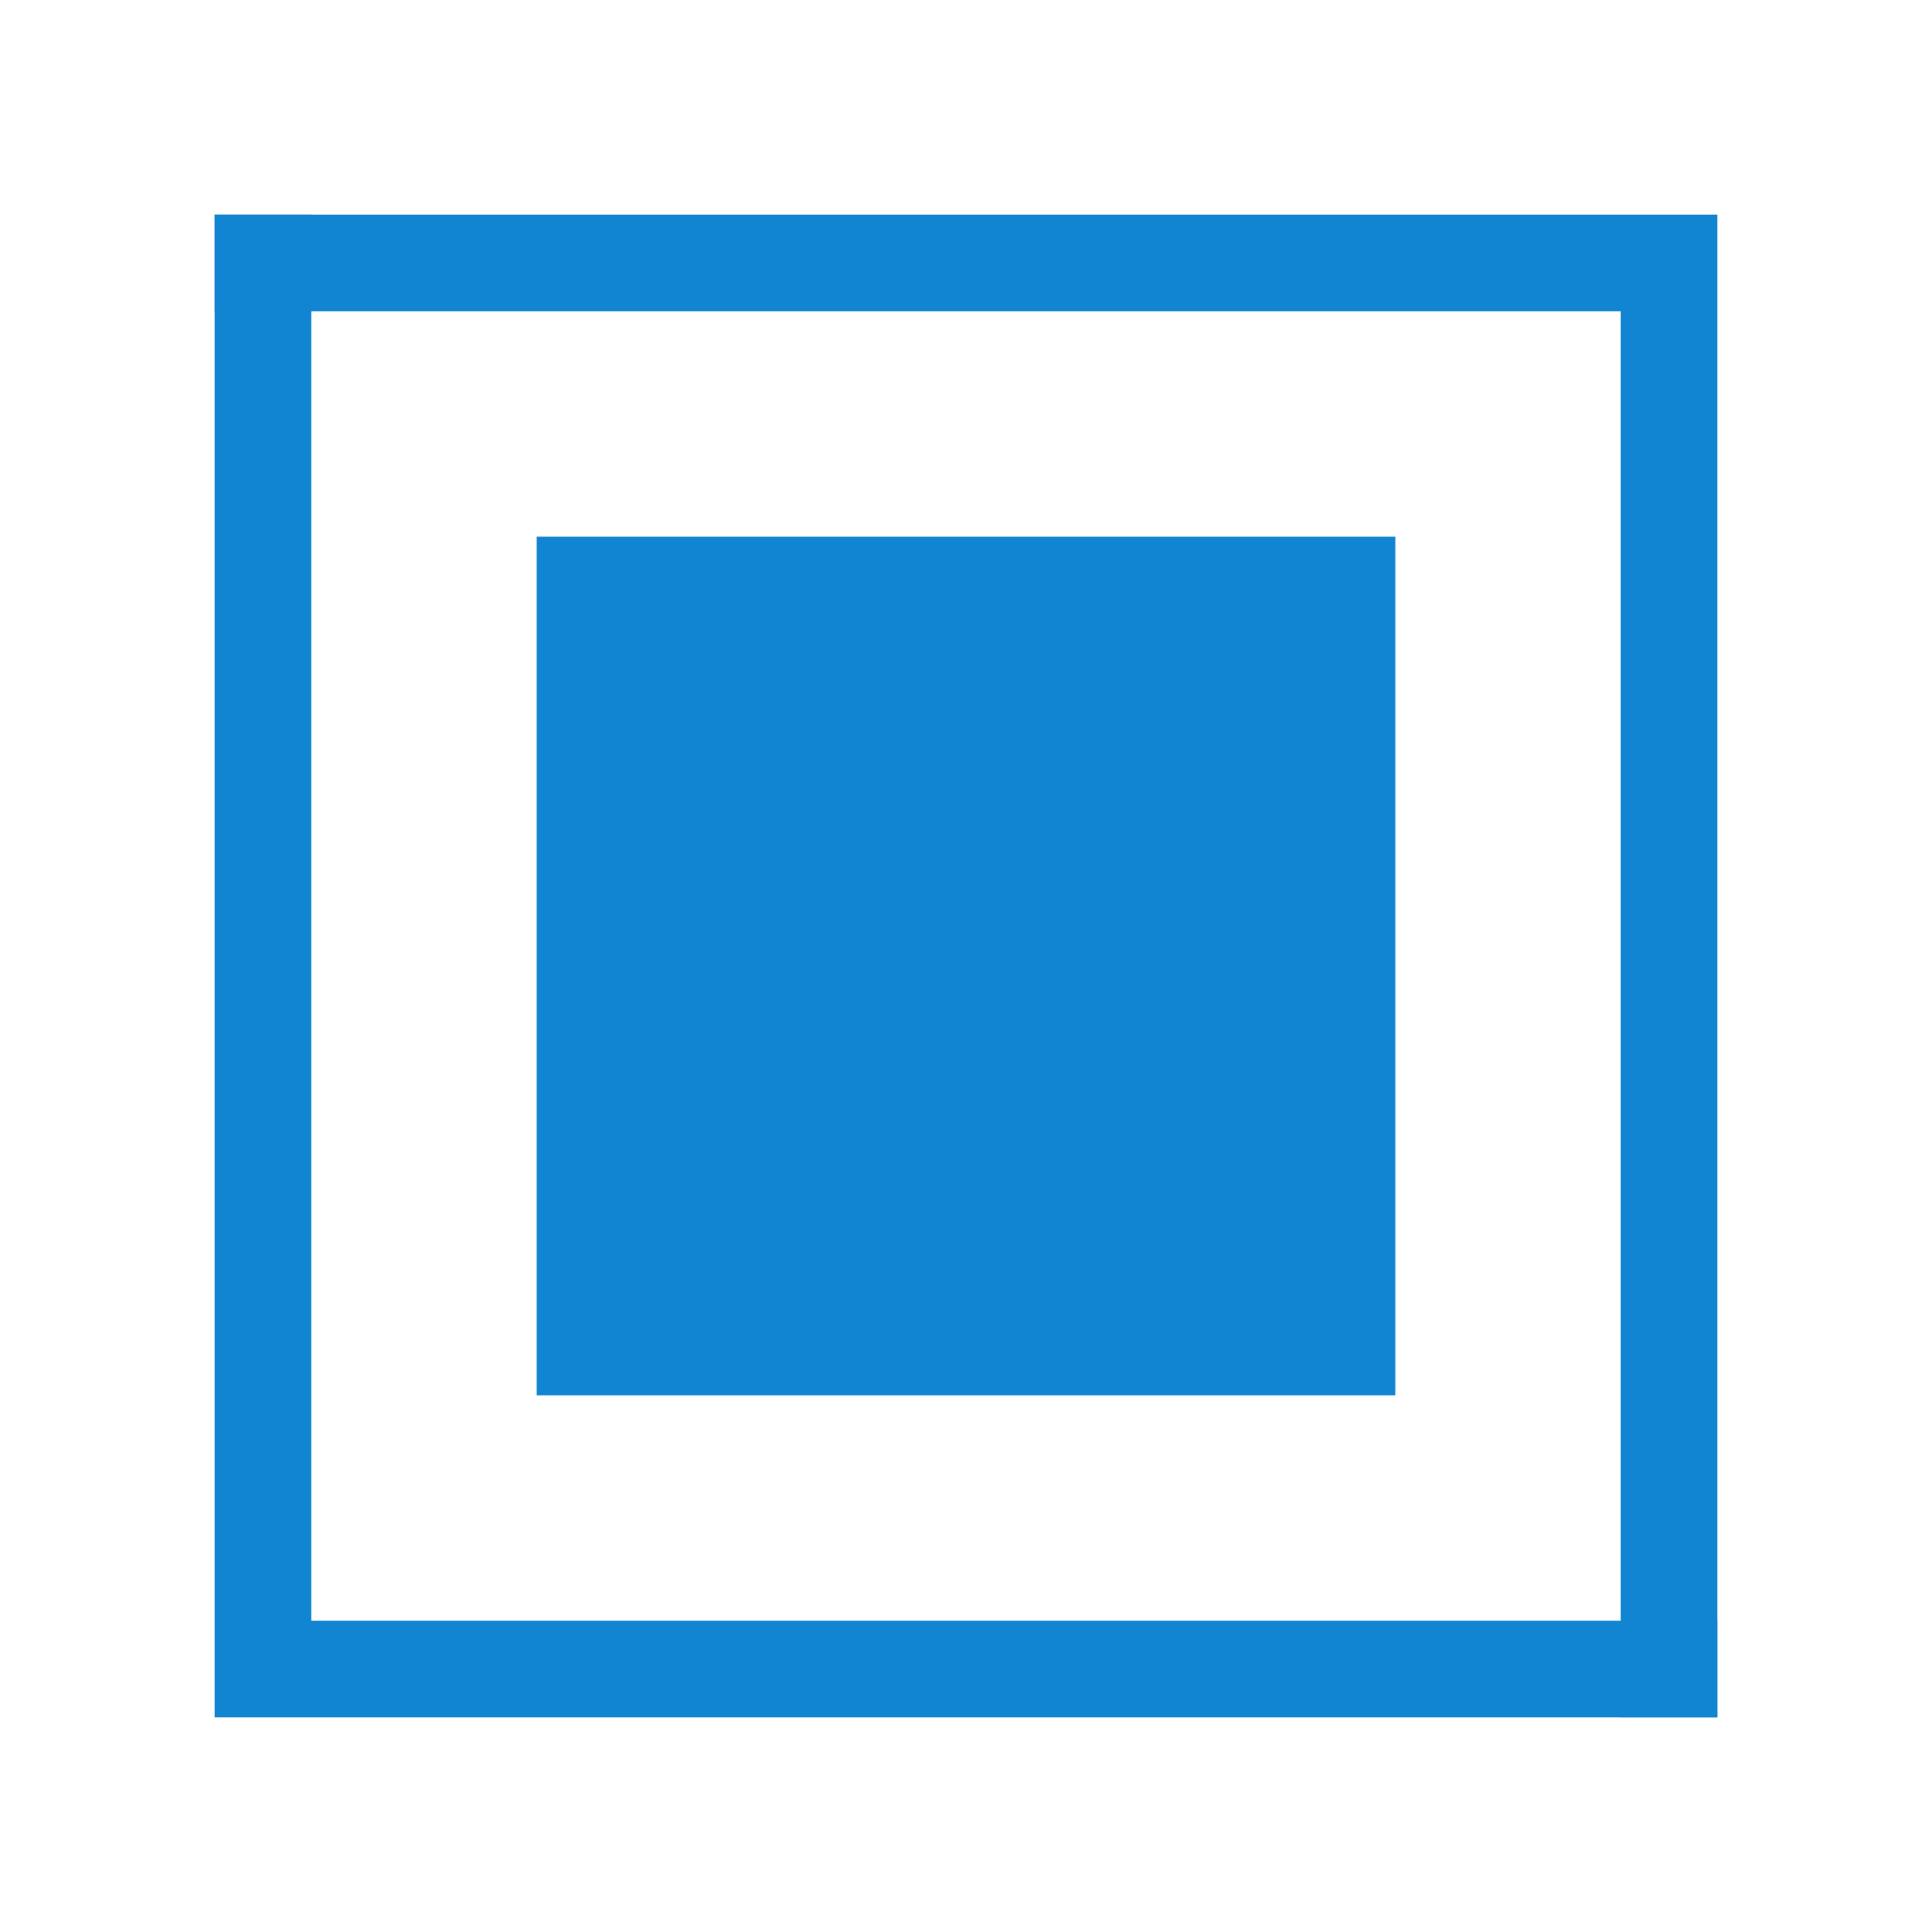
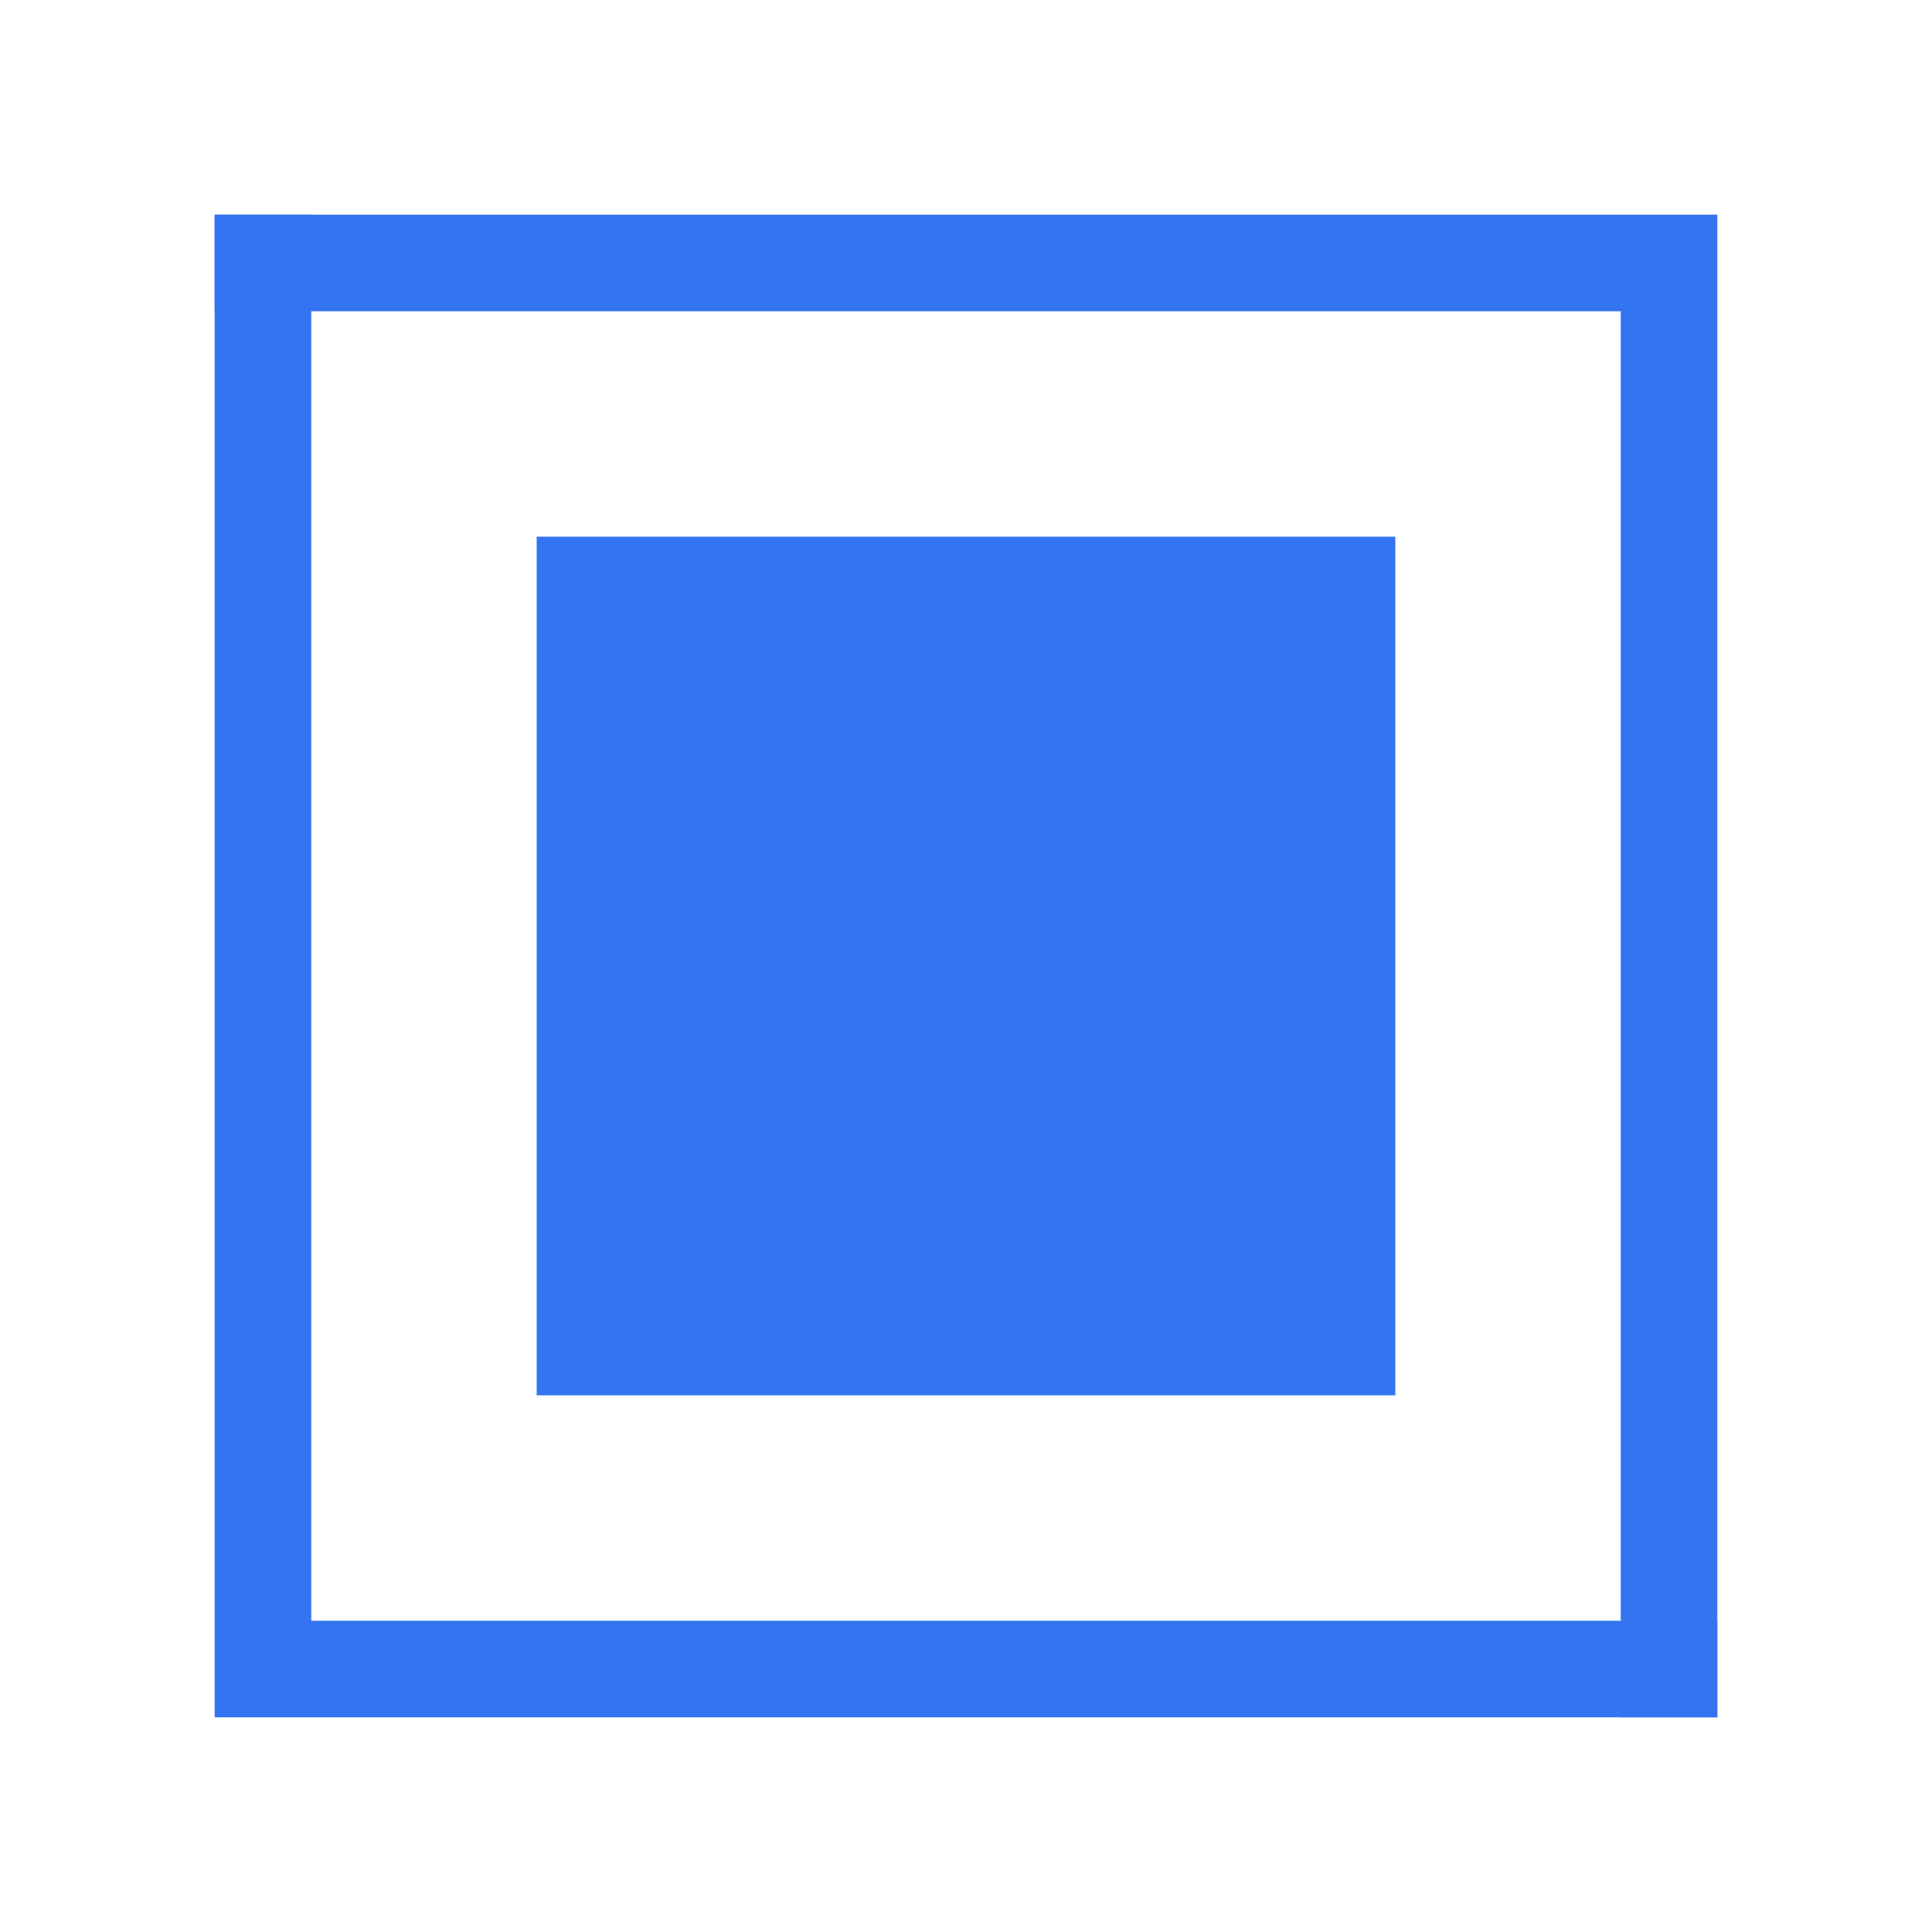
<svg xmlns="http://www.w3.org/2000/svg" version="1.1" id="图层_1" x="0px" y="0px" width="18px" height="18px" viewBox="0 0 18 18" enable-background="new 0 0 18 18" xml:space="preserve">
-   <path fill="#1185D1" d="M2,2h14v14h-0.9V2.9H2V2z" />
-   <path fill="#1185D1" d="M16,16H2V2h0.9v13.1H16V16z" />
-   <path fill="#1185D1" d="M5,5h8v8H5V5z" />
+   <path fill="#3574f0" d="M2,2h14v14h-0.9V2.9H2V2z" />
+   <path fill="#3574f0" d="M16,16H2V2h0.9v13.1H16V16z" />
+   <path fill="#3574f0" d="M5,5h8v8H5V5z" />
</svg>
